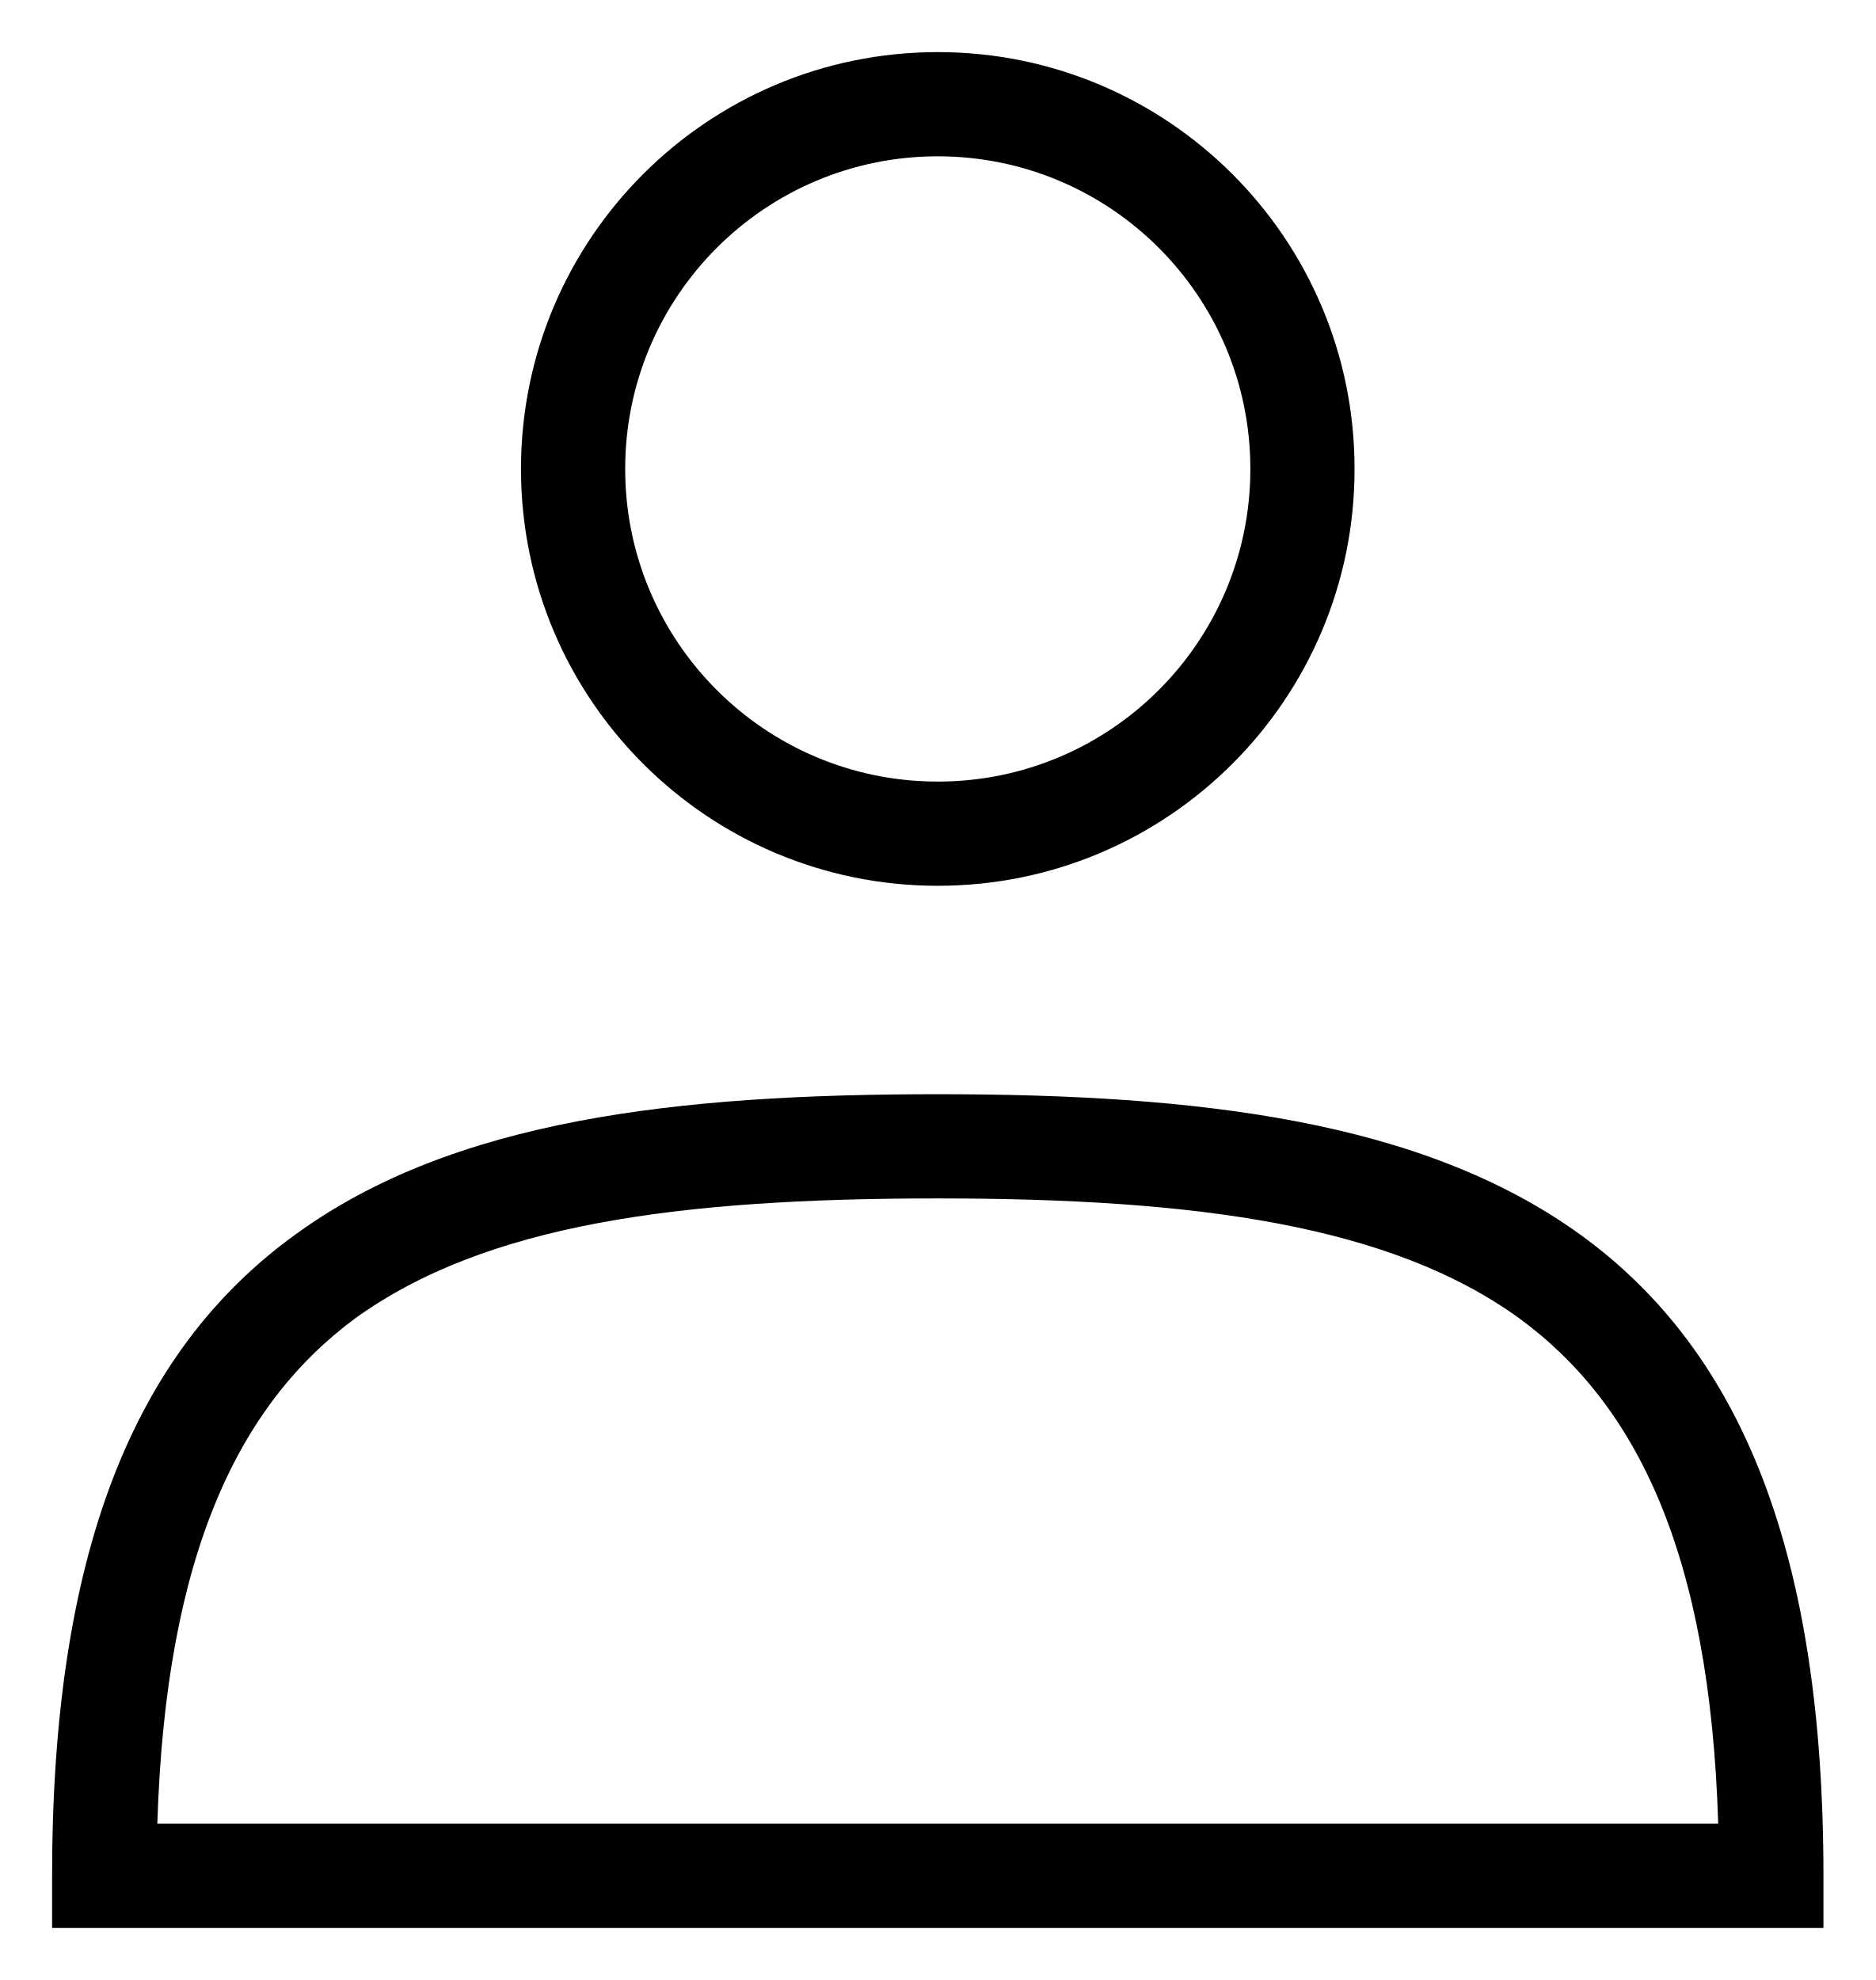
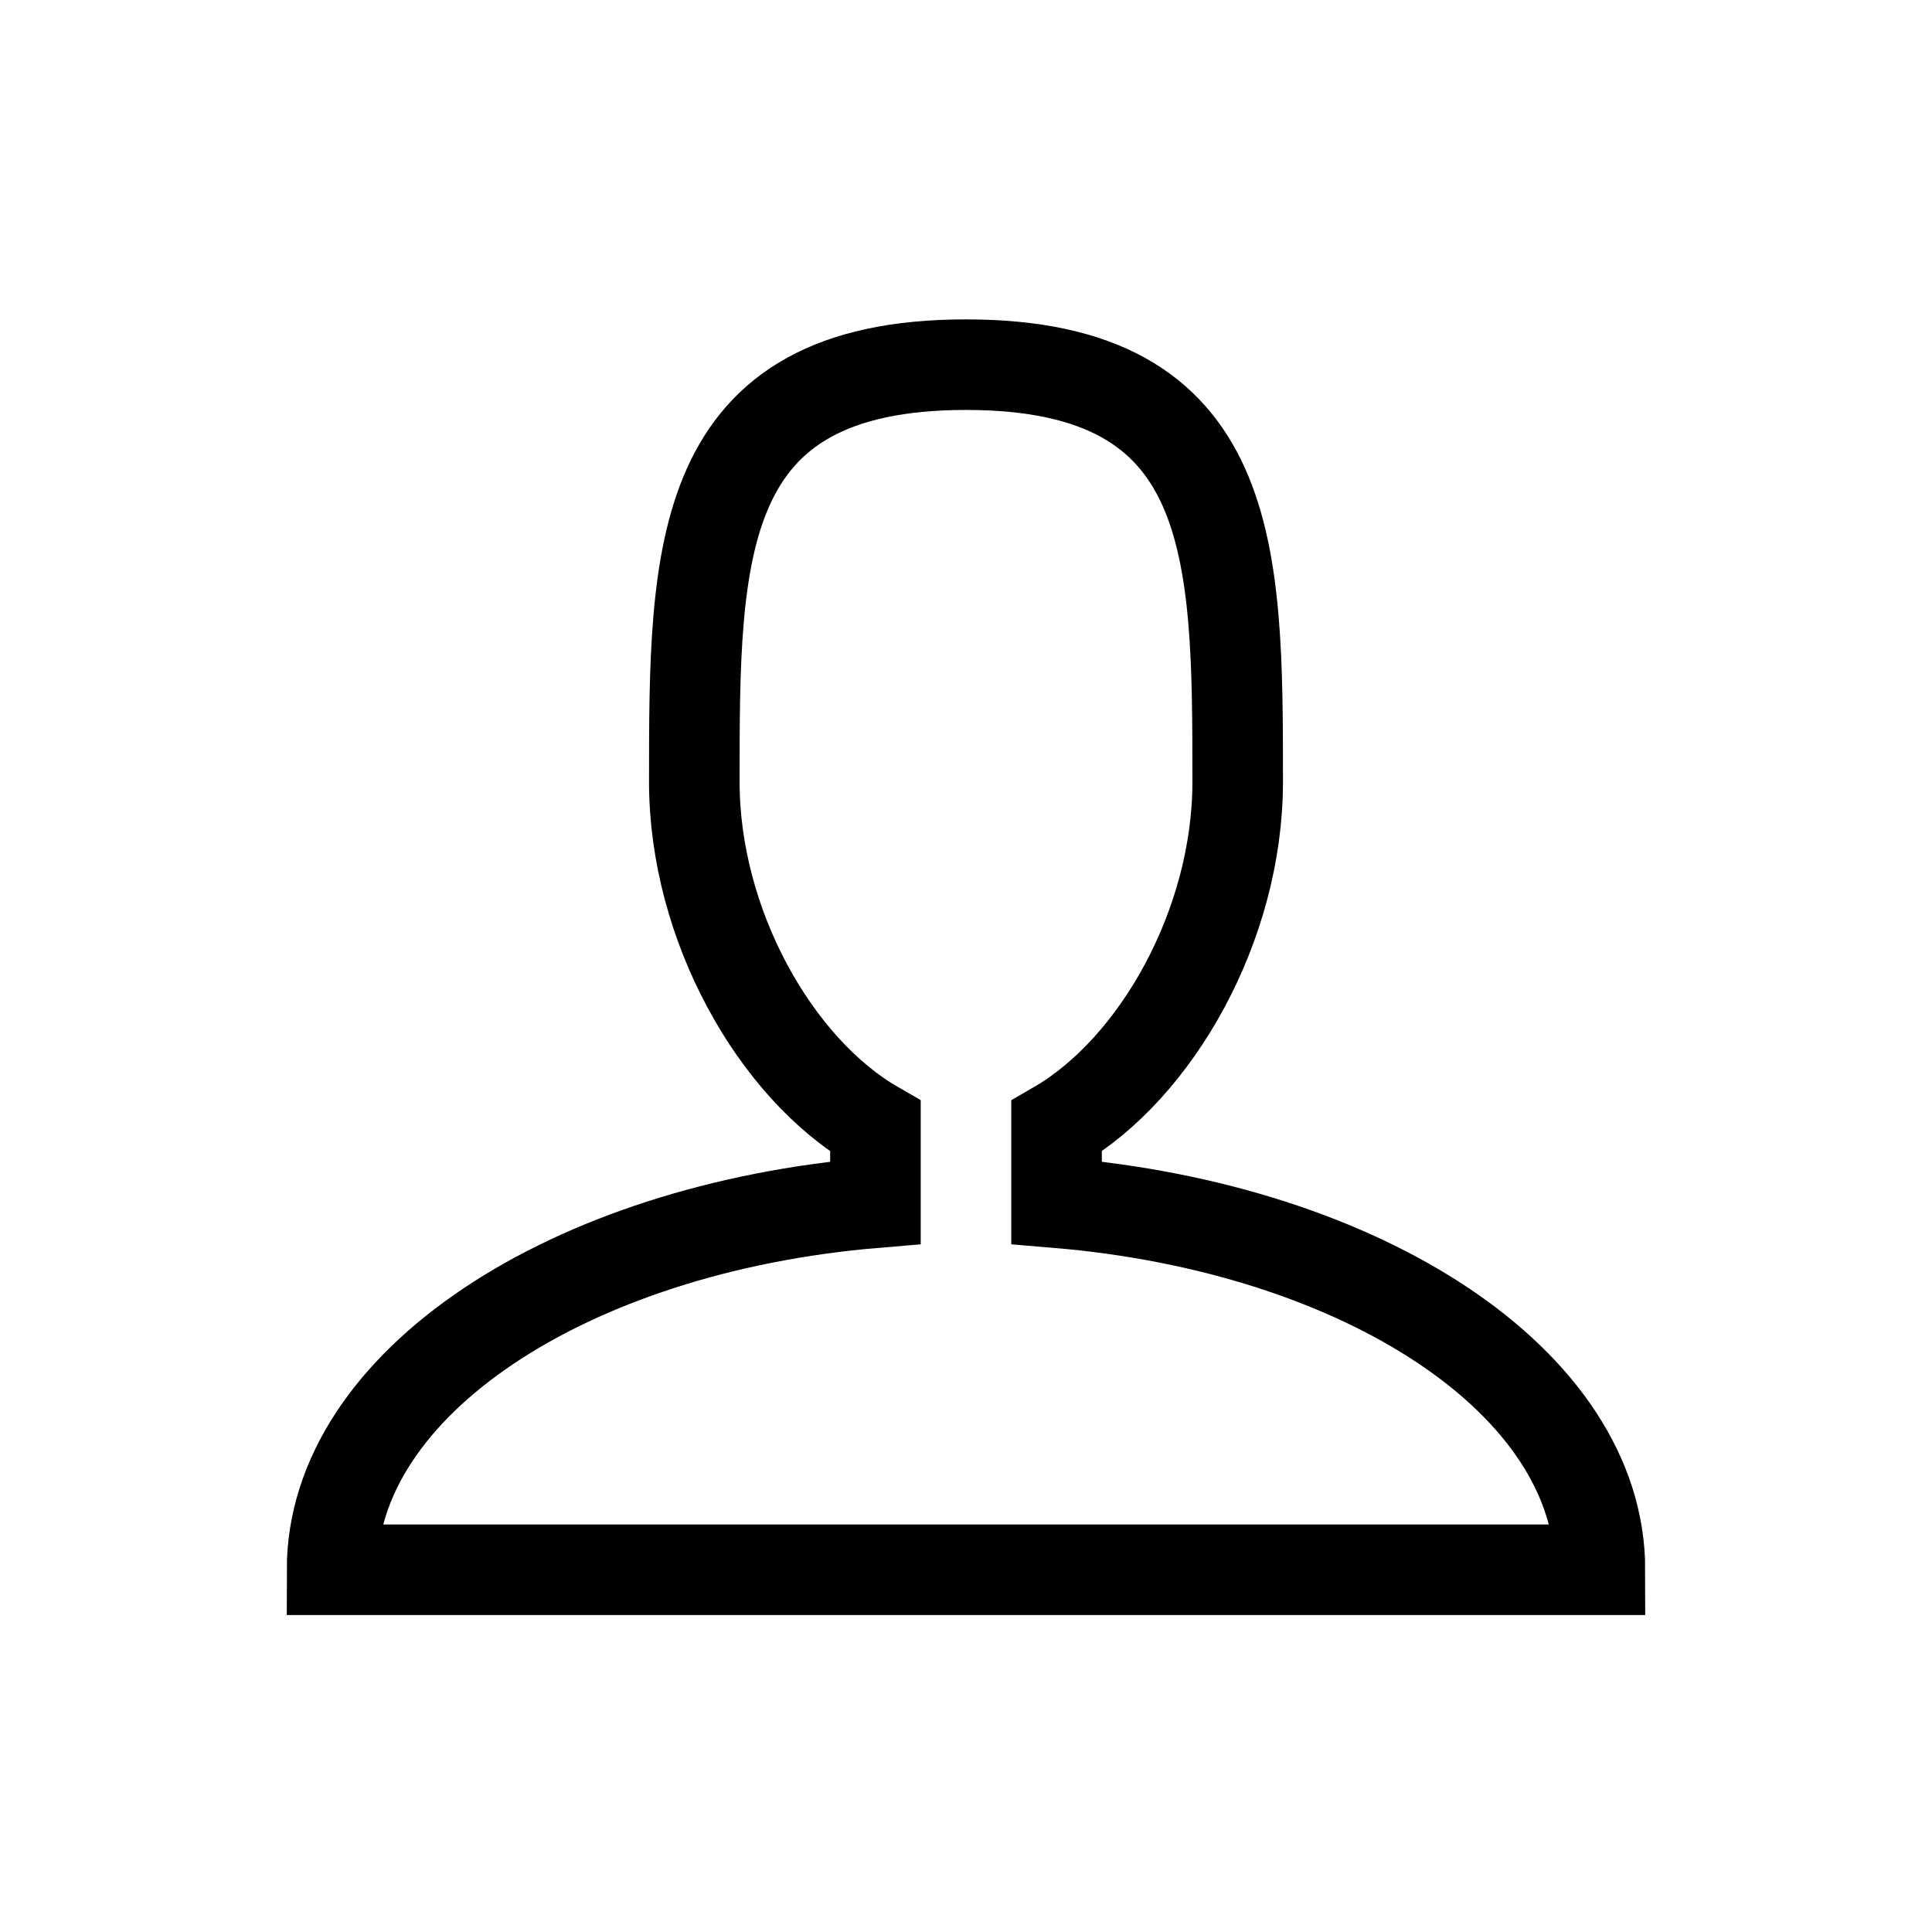
- <svg xmlns="http://www.w3.org/2000/svg" fill="none" class="icon icon-account" viewBox="0 0 18 19">
-   <path fill="currentColor" fill-rule="evenodd" d="M6 4.5a3 3 0 1 1 6 0 3 3 0 0 1-6 0m3-4a4 4 0 1 0 0 8 4 4 0 0 0 0-8m5.58 12.15c1.12.82 1.83 2.24 1.91 4.85H1.51c.08-2.6.79-4.03 1.9-4.85C4.66 11.75 6.5 11.5 9 11.5s4.35.26 5.58 1.15M9 10.5c-2.5 0-4.65.24-6.17 1.35C1.27 12.98.5 14.93.5 18v.5h17V18c0-3.07-.77-5.02-2.33-6.15-1.52-1.1-3.67-1.35-6.17-1.35" clip-rule="evenodd" />
+ <svg xmlns="http://www.w3.org/2000/svg" fill="none" stroke="currentColor" stroke-width="3" stroke-linecap="butt" stroke-linejoin="miter" class="icon icon-account" viewBox="0 0 64 64">
+   <path d="M35 39.84v-2.53c3.3-1.91 6-6.66 6-11.41 0-7.63 0-13.82-9-13.82s-9 6.19-9 13.82c0 4.75 2.7 9.51 6 11.41v2.53c-10.18.85-18 6-18 12.16h42c0-6.19-7.82-11.31-18-12.16Z" />
</svg>
